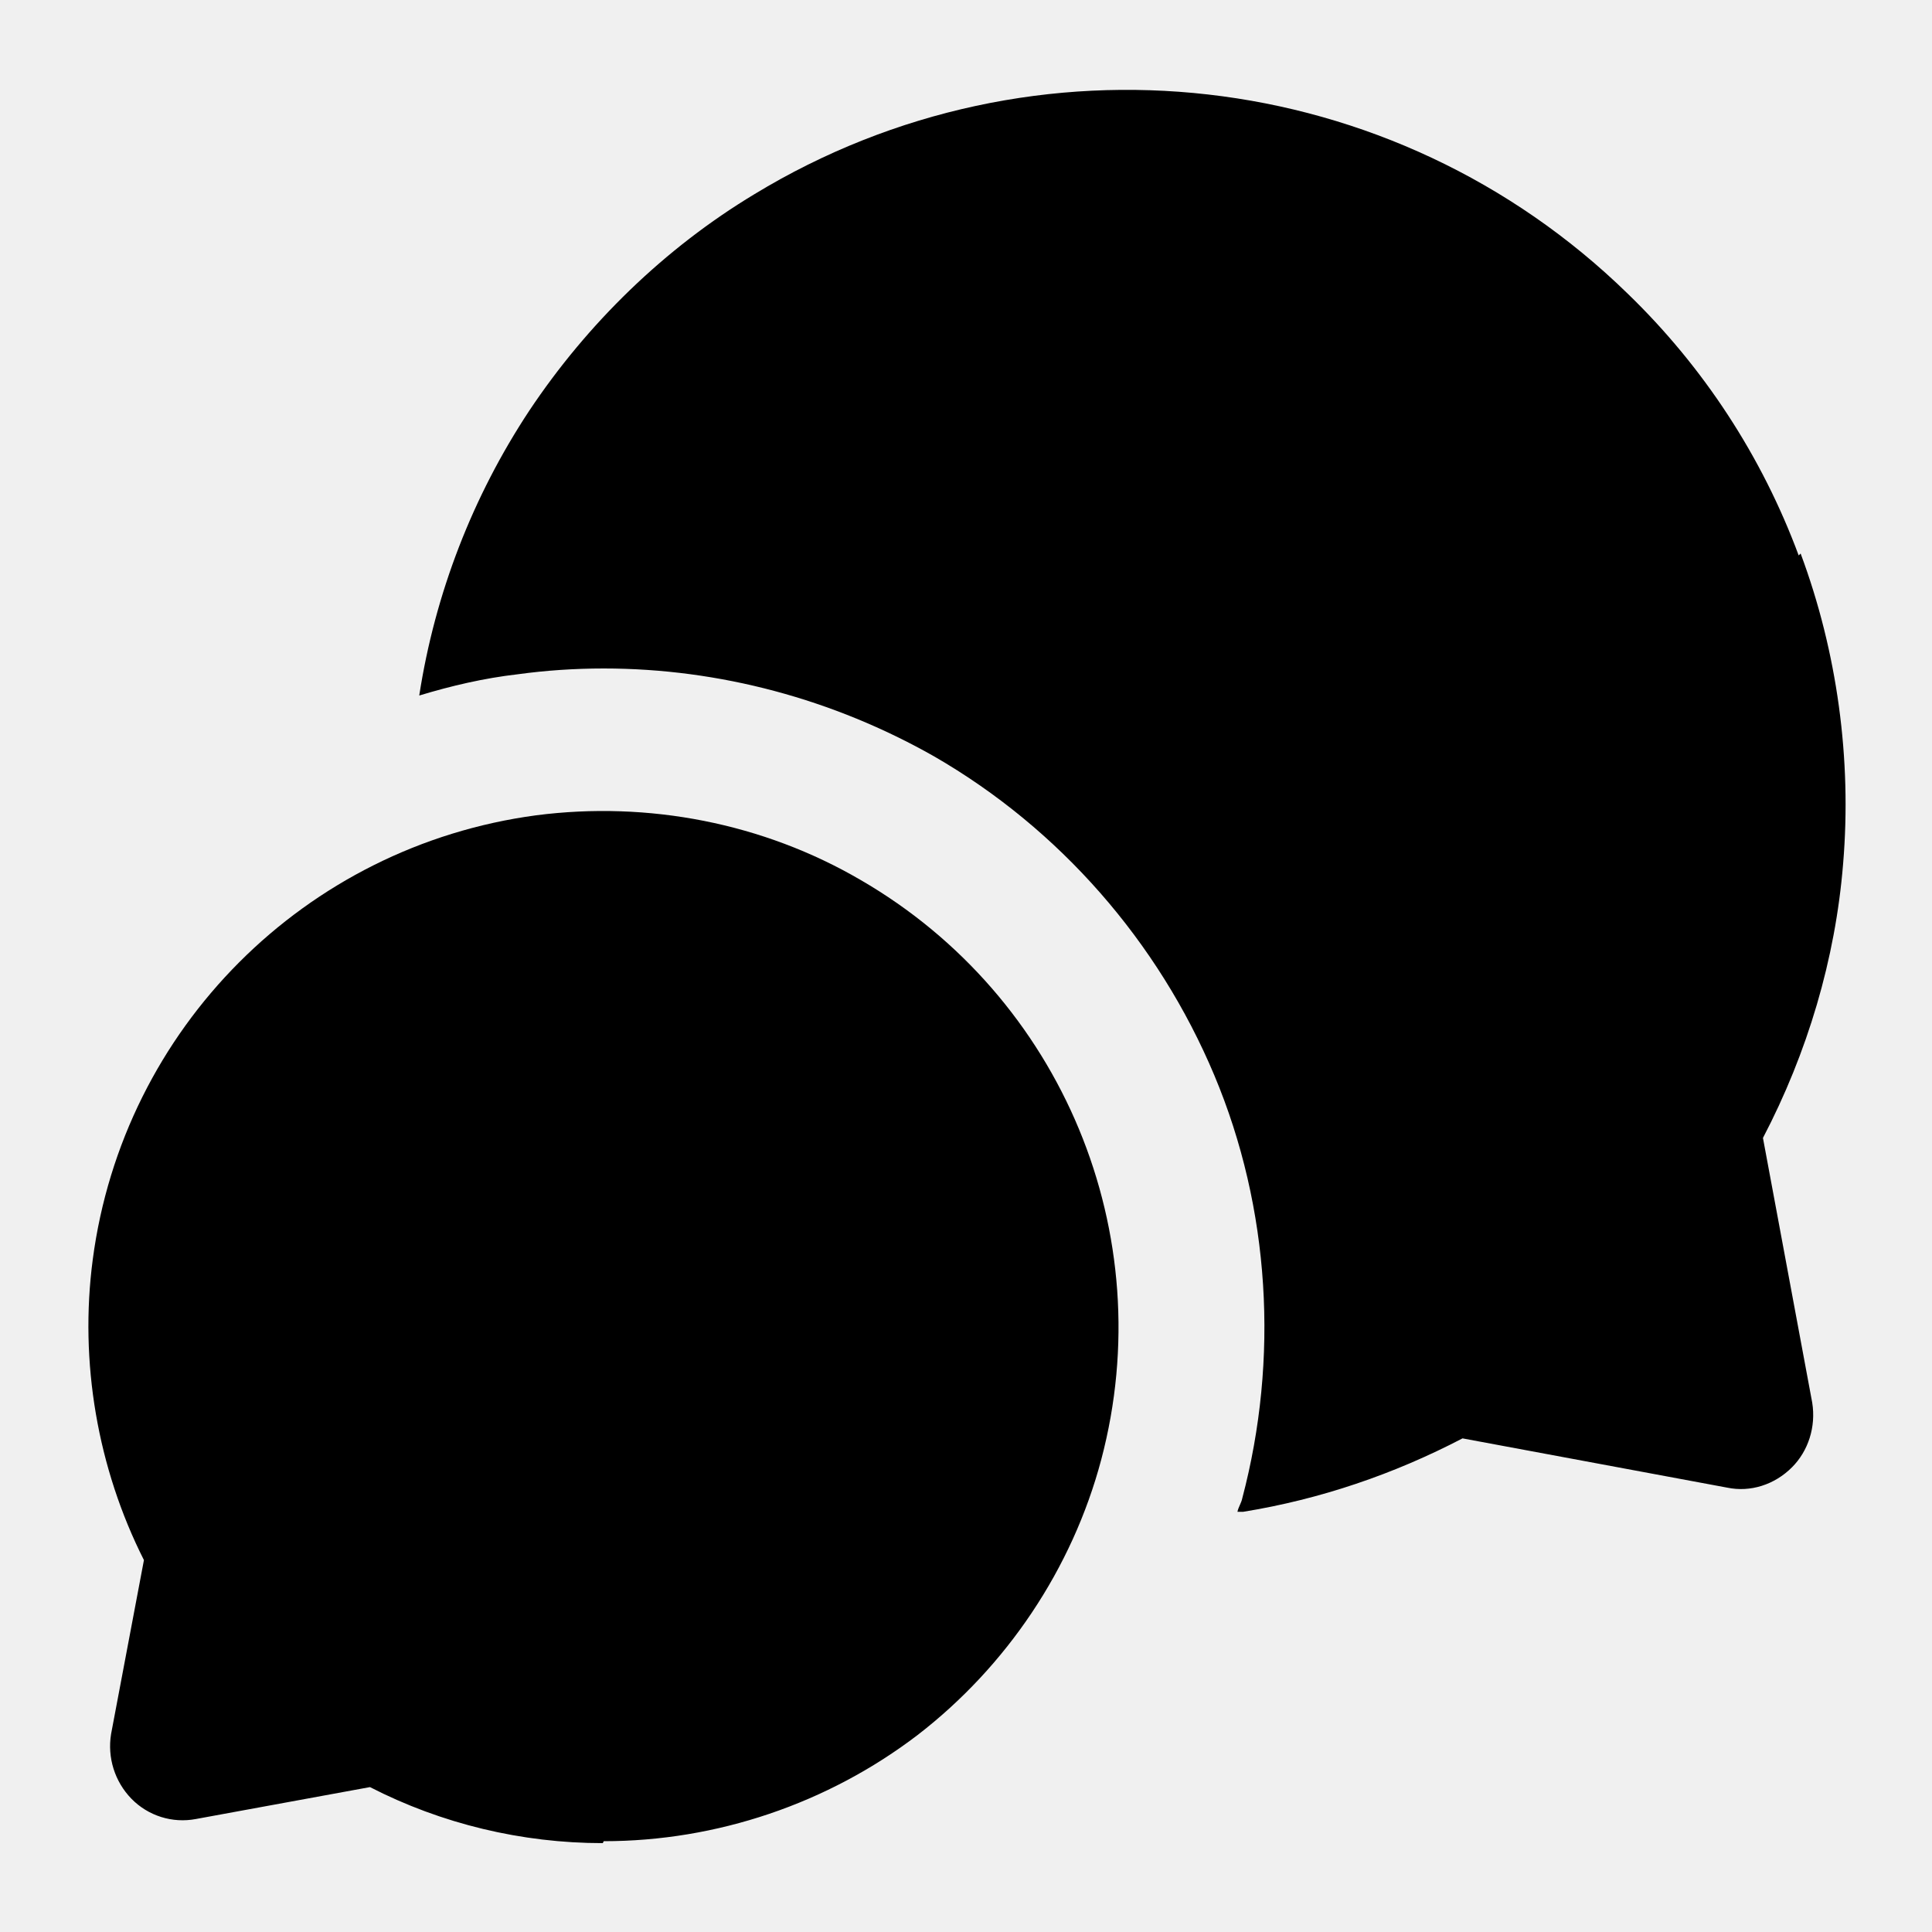
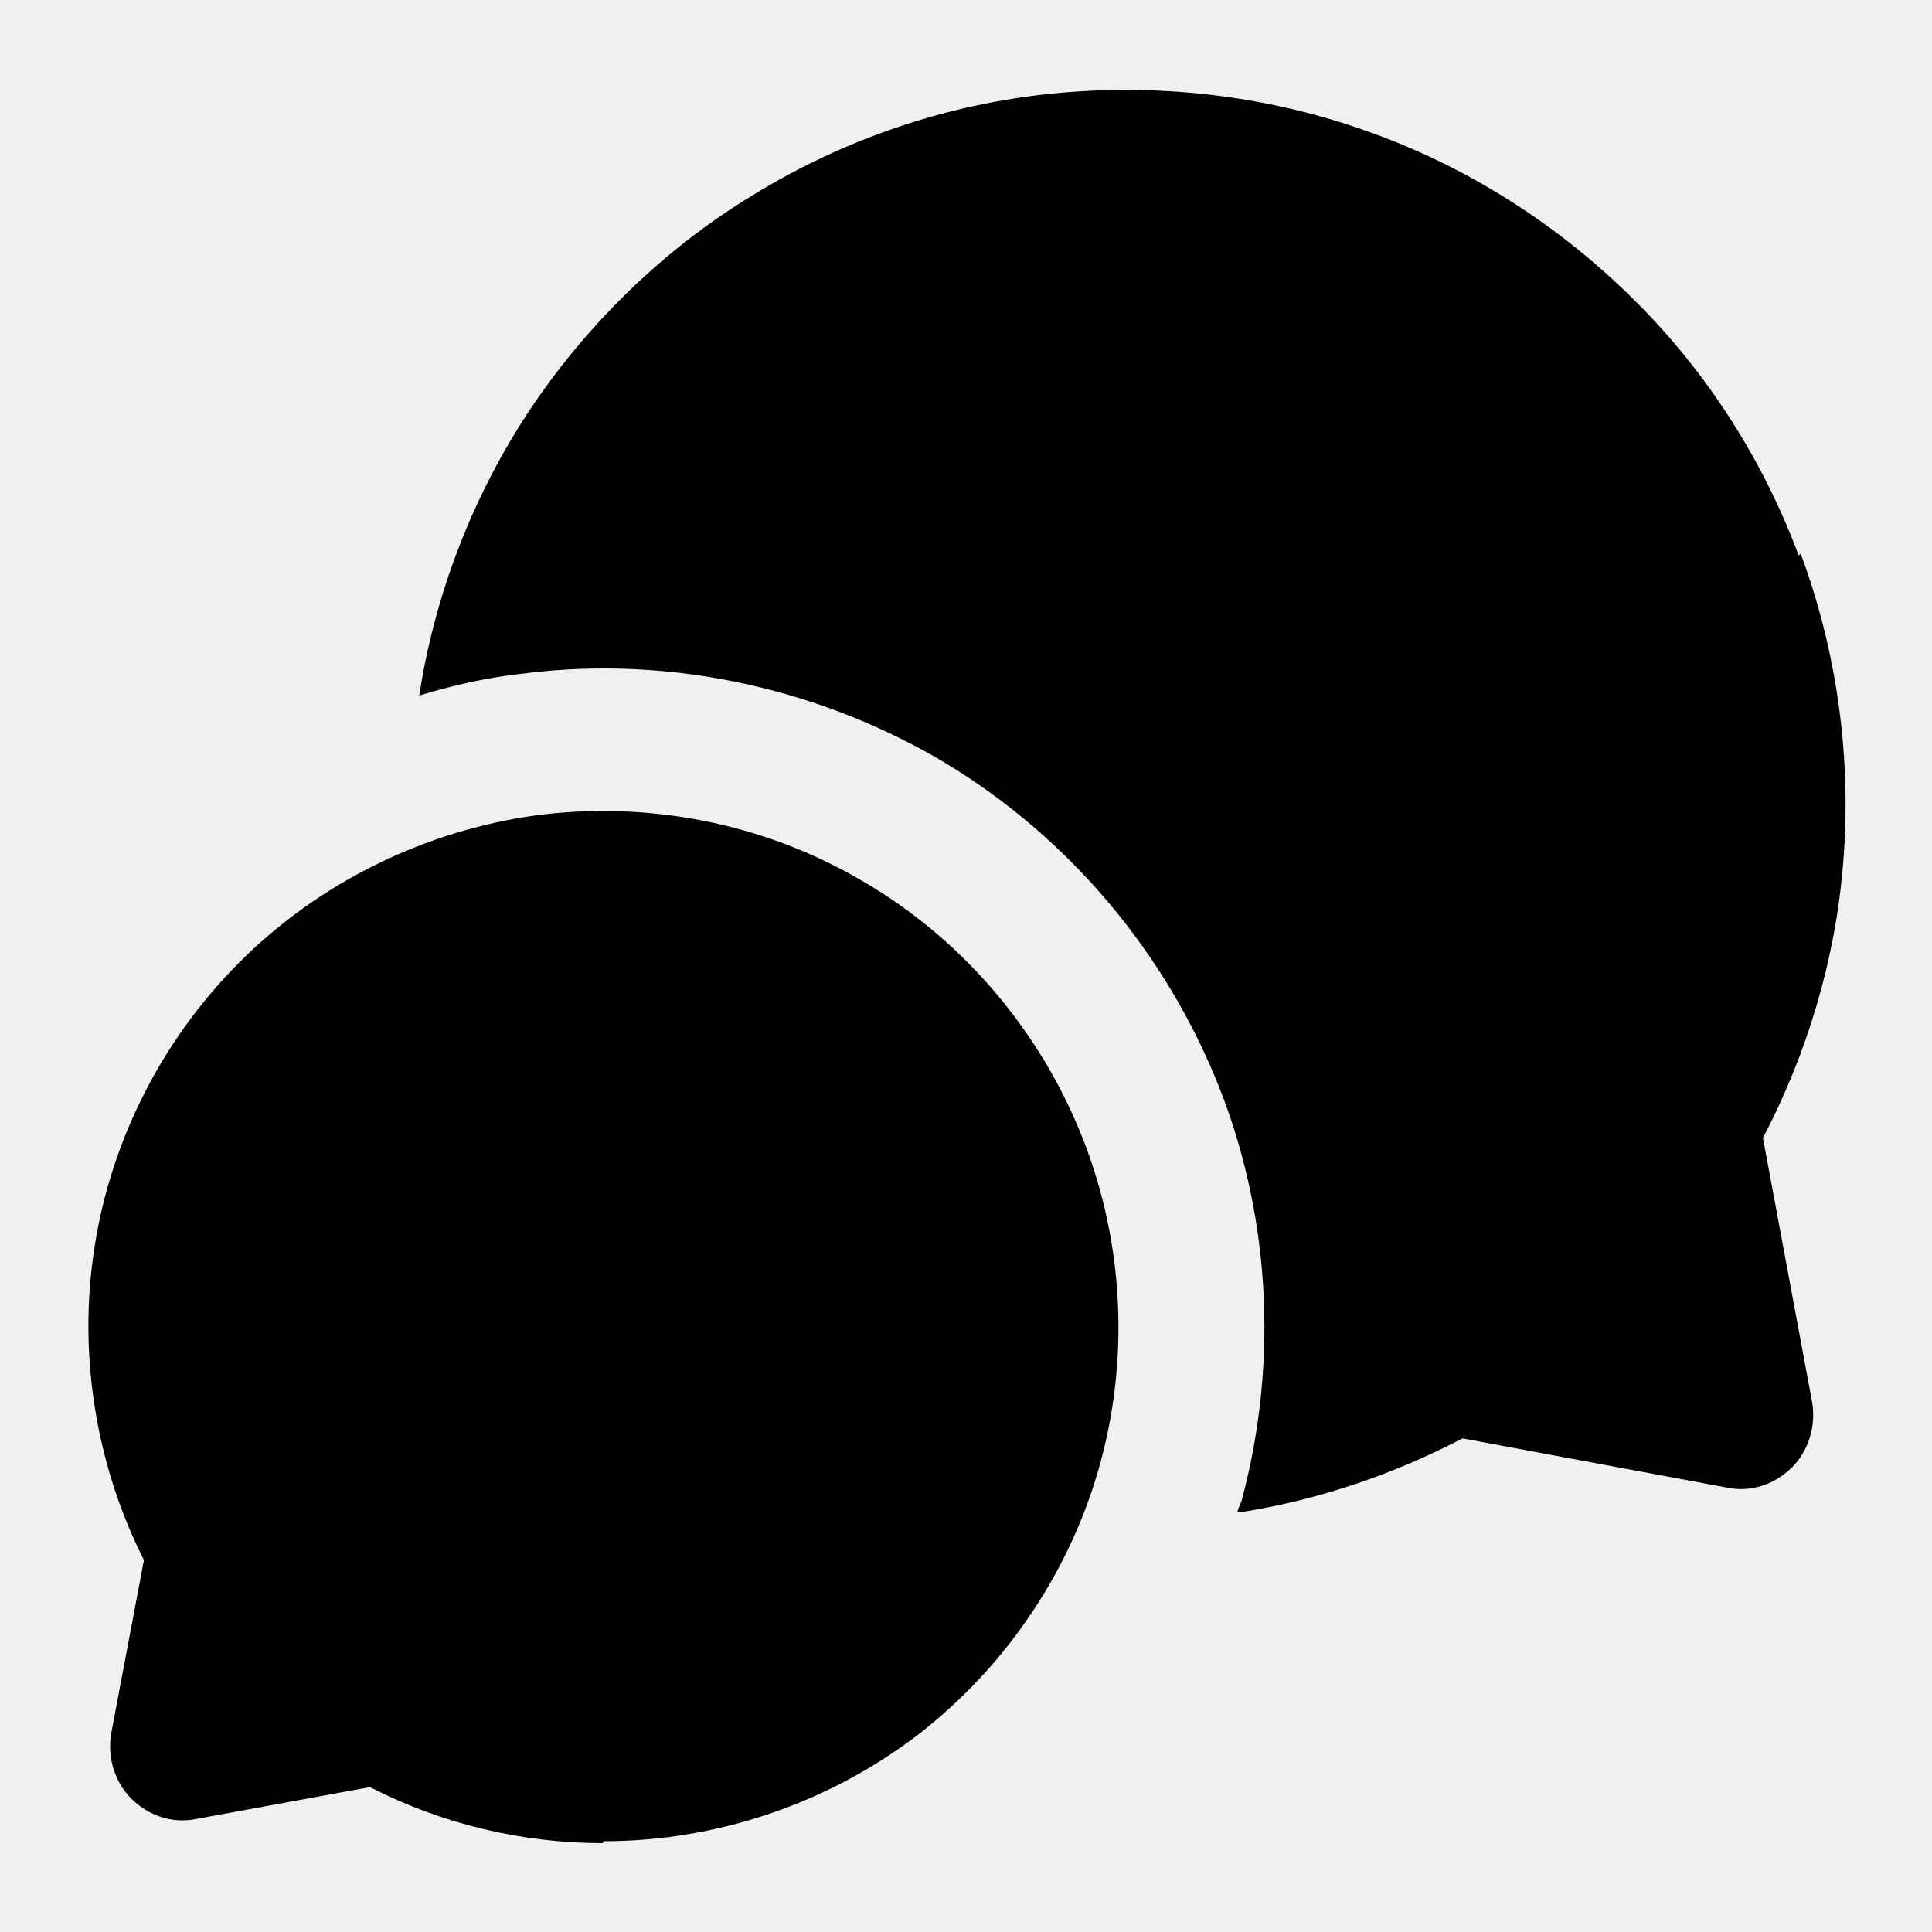
- <svg xmlns="http://www.w3.org/2000/svg" fill="none" viewBox="0 0 20 20">
-   <g fill="currentColor" clip-path="url(#a)">
-     <path d="M6.24 19.08c-.84 0-1.67-.2-2.41-.58l-1.8.33a.74.74 0 0 1-.67-.21.78.78 0 0 1-.21-.67l.34-1.8c-.48-.95-.67-2.05-.53-3.11a5.344 5.344 0 0 1 4.59-4.6c1.16-.15 2.35.08 3.36.67a5.351 5.351 0 0 1 2.49 6c-.3 1.13-.98 2.14-1.9 2.85-.93.71-2.08 1.1-3.25 1.1z" />
-     <path d="M18.62 5.75a7.3 7.3 0 0 0-1.77-2.71 7.425 7.425 0 0 0-9.04-1.03c-.93.56-1.73 1.34-2.33 2.24A7.4 7.4 0 0 0 4.34 7.2c.33-.1.67-.18 1.02-.22.29-.04.59-.06.89-.06 1.2 0 2.38.32 3.42.91 1.3.75 2.32 1.92 2.9 3.3s.67 2.94.29 4.38c-.01.05-.04.09-.05.14h.06c.8-.13 1.56-.39 2.27-.76l2.74.51c.24.05.49-.03.67-.21.17-.17.25-.42.21-.67l-.51-2.74c.46-.88.75-1.85.83-2.84.09-1.08-.06-2.19-.44-3.21z" />
+ <svg xmlns="http://www.w3.org/2000/svg" width="100%" height="100%" viewBox="0 0 20 20" fill="none">
+   <g clip-path="url(#clip0_156_3813)">
+     <path d="M6.24 19.08C5.4 19.08 4.57 18.88 3.83 18.5L2.03 18.83C1.79 18.88 1.54 18.8 1.36 18.62C1.19 18.45 1.11 18.2 1.15 17.95L1.49 16.15C1.01 15.2 0.82 14.1 0.96 13.04C1.11 11.88 1.65 10.79 2.48 9.96C3.31 9.13 4.4 8.6 5.55 8.44C6.71 8.29 7.9 8.52 8.91 9.11C9.92 9.69 10.72 10.61 11.17 11.69C11.62 12.77 11.7 13.98 11.4 15.11C11.1 16.24 10.42 17.25 9.5 17.96C8.57 18.67 7.42 19.06 6.25 19.06L6.24 19.08Z" fill="currentColor" />
+     <path d="M18.62 5.75C18.24 4.73 17.63 3.79 16.85 3.04C16.07 2.28 15.12 1.69 14.1 1.34C13.07 0.98 11.96 0.86 10.88 0.97C9.8 1.08 8.74 1.44 7.81 2.01C6.88 2.57 6.08 3.35 5.48 4.25C4.89 5.14 4.5 6.16 4.34 7.2C4.67 7.1 5.01 7.02 5.36 6.98C5.65 6.94 5.95 6.92 6.25 6.92C7.45 6.92 8.63 7.24 9.67 7.83C10.97 8.58 11.99 9.75 12.57 11.13C13.15 12.51 13.24 14.07 12.86 15.51C12.85 15.56 12.82 15.6 12.81 15.65C12.83 15.65 12.85 15.65 12.87 15.65C13.67 15.52 14.43 15.26 15.14 14.89L17.88 15.4C18.12 15.45 18.37 15.37 18.55 15.19C18.72 15.02 18.8 14.77 18.76 14.52L18.25 11.78C18.71 10.9 19 9.93 19.08 8.94C19.17 7.86 19.02 6.75 18.64 5.73L18.62 5.75Z" fill="currentColor" />
  </g>
  <defs>
-     <clipPath id="a">
-       <path fill="#fff" d="M0 0h20v20H0z" />
+     <clipPath id="clip0_156_3813">
+       <rect width="20" height="20" fill="white" />
    </clipPath>
  </defs>
</svg>
